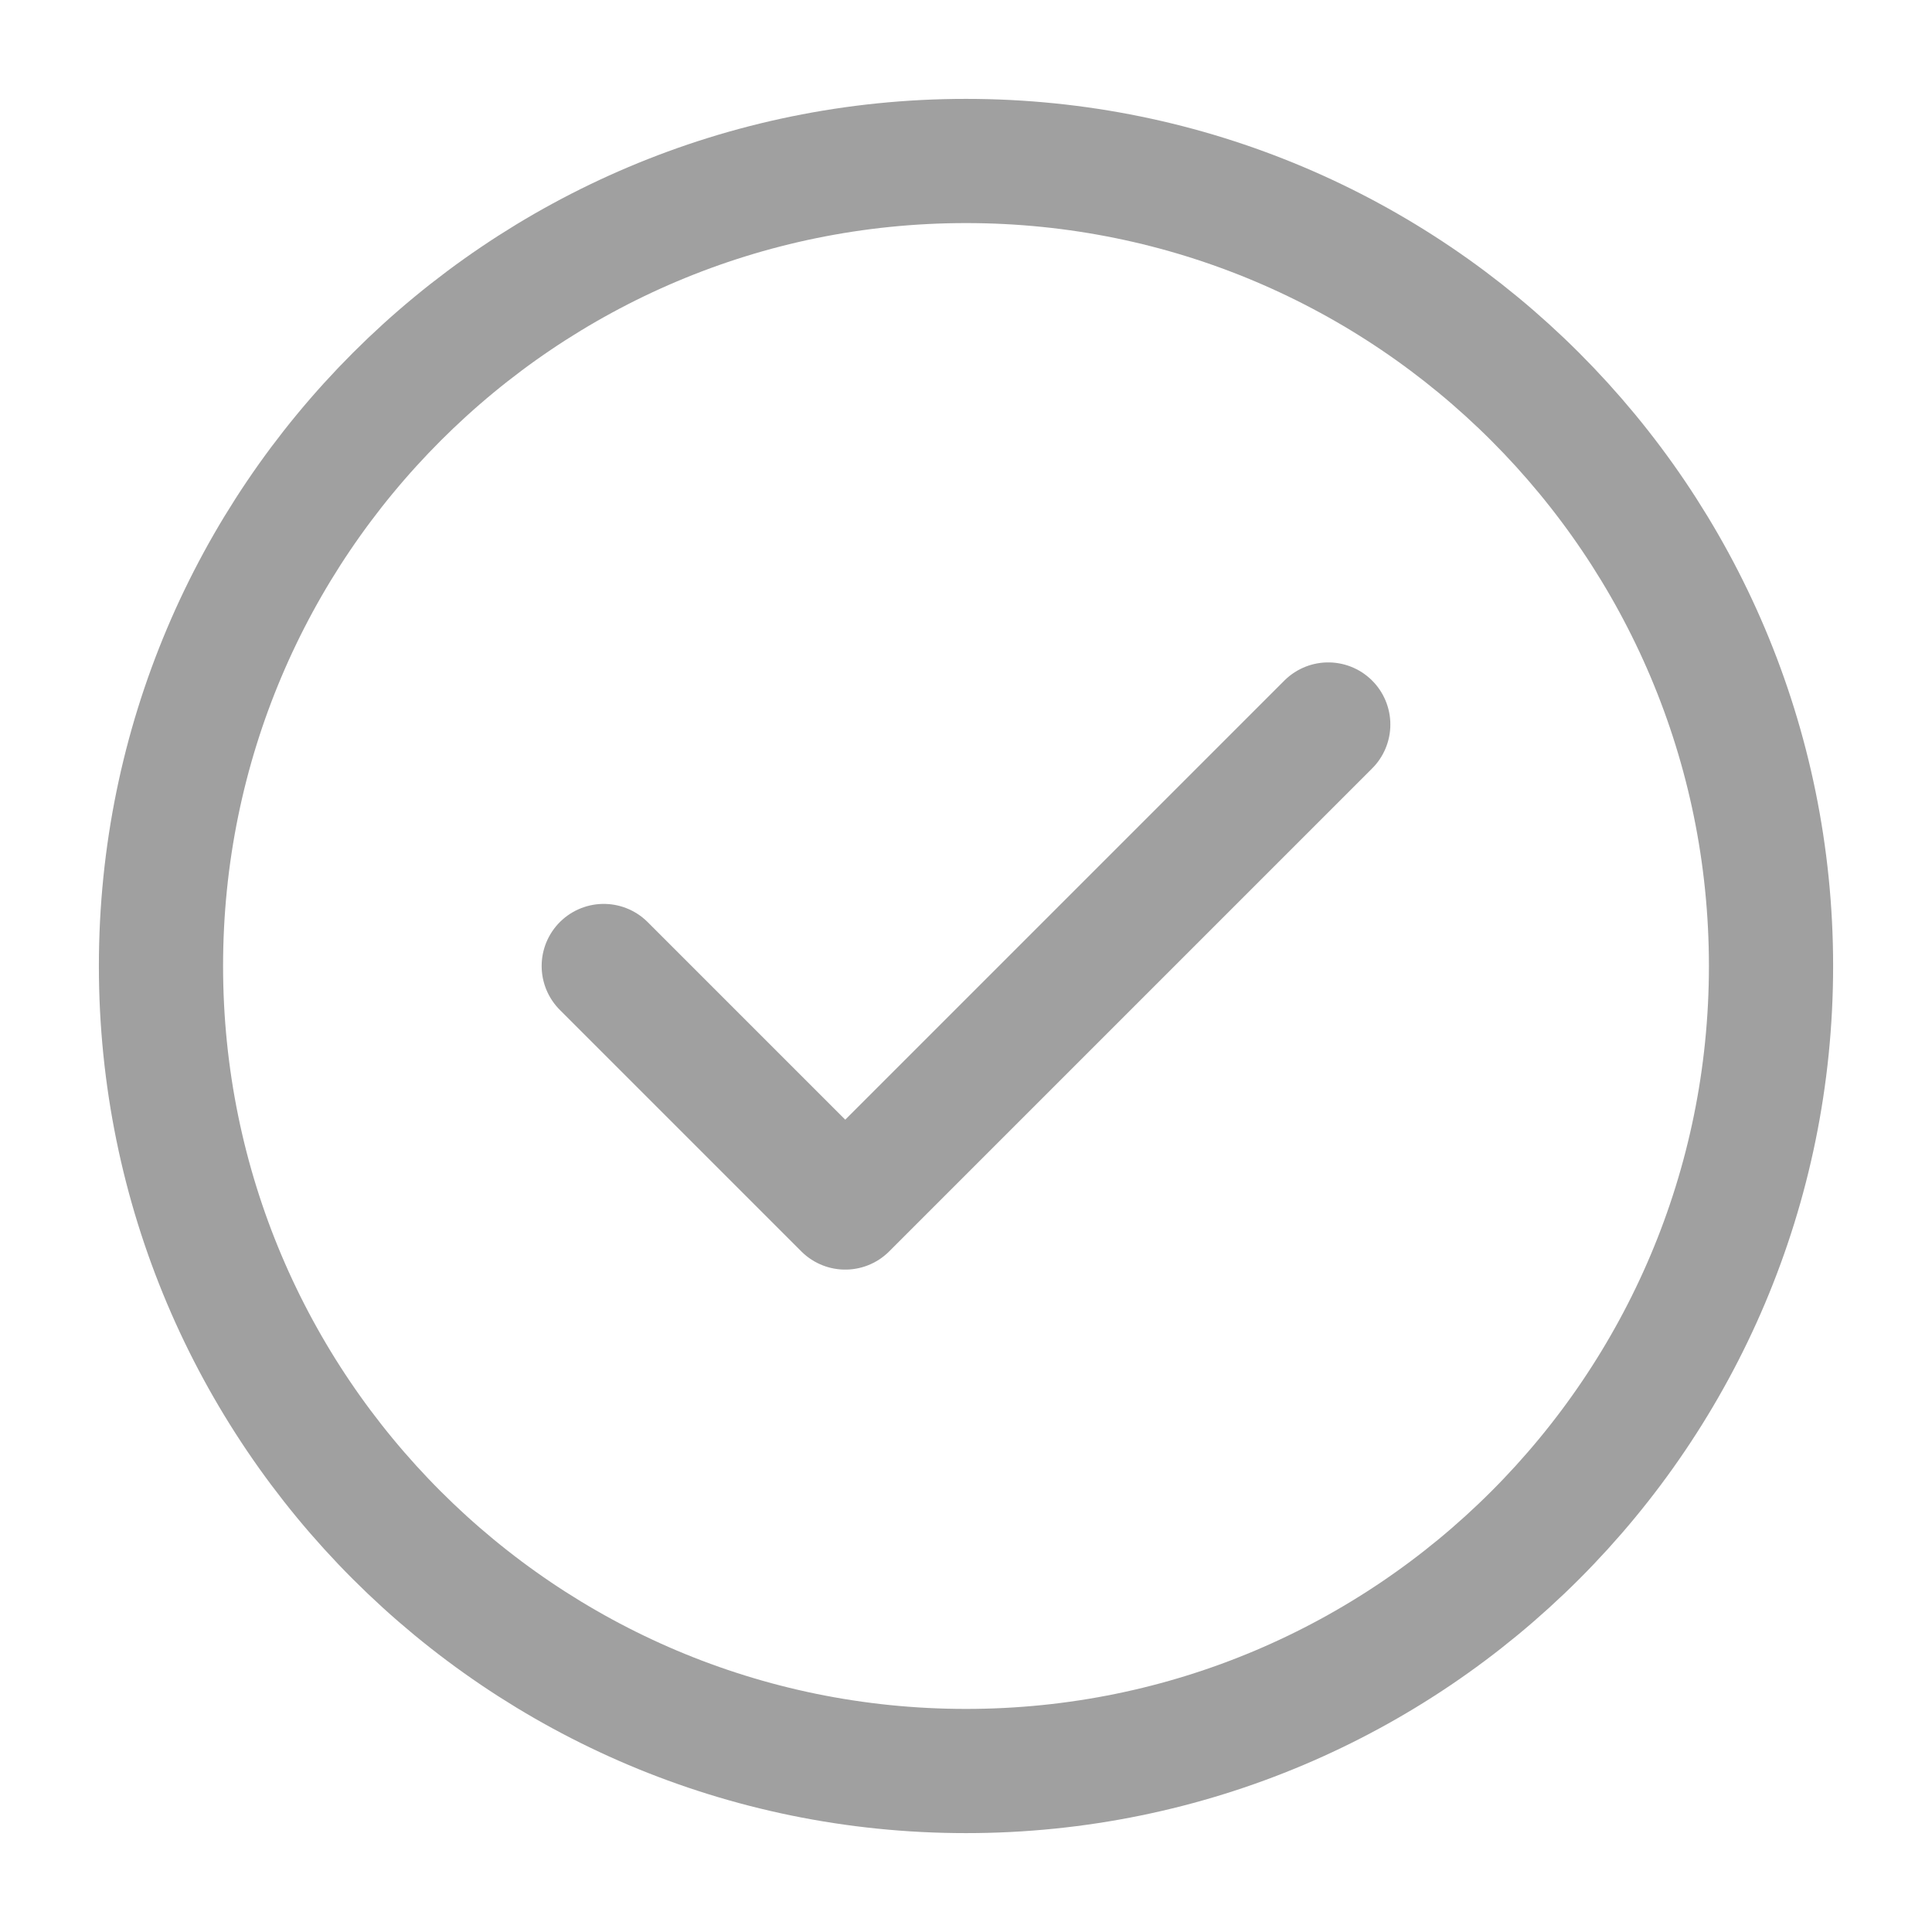
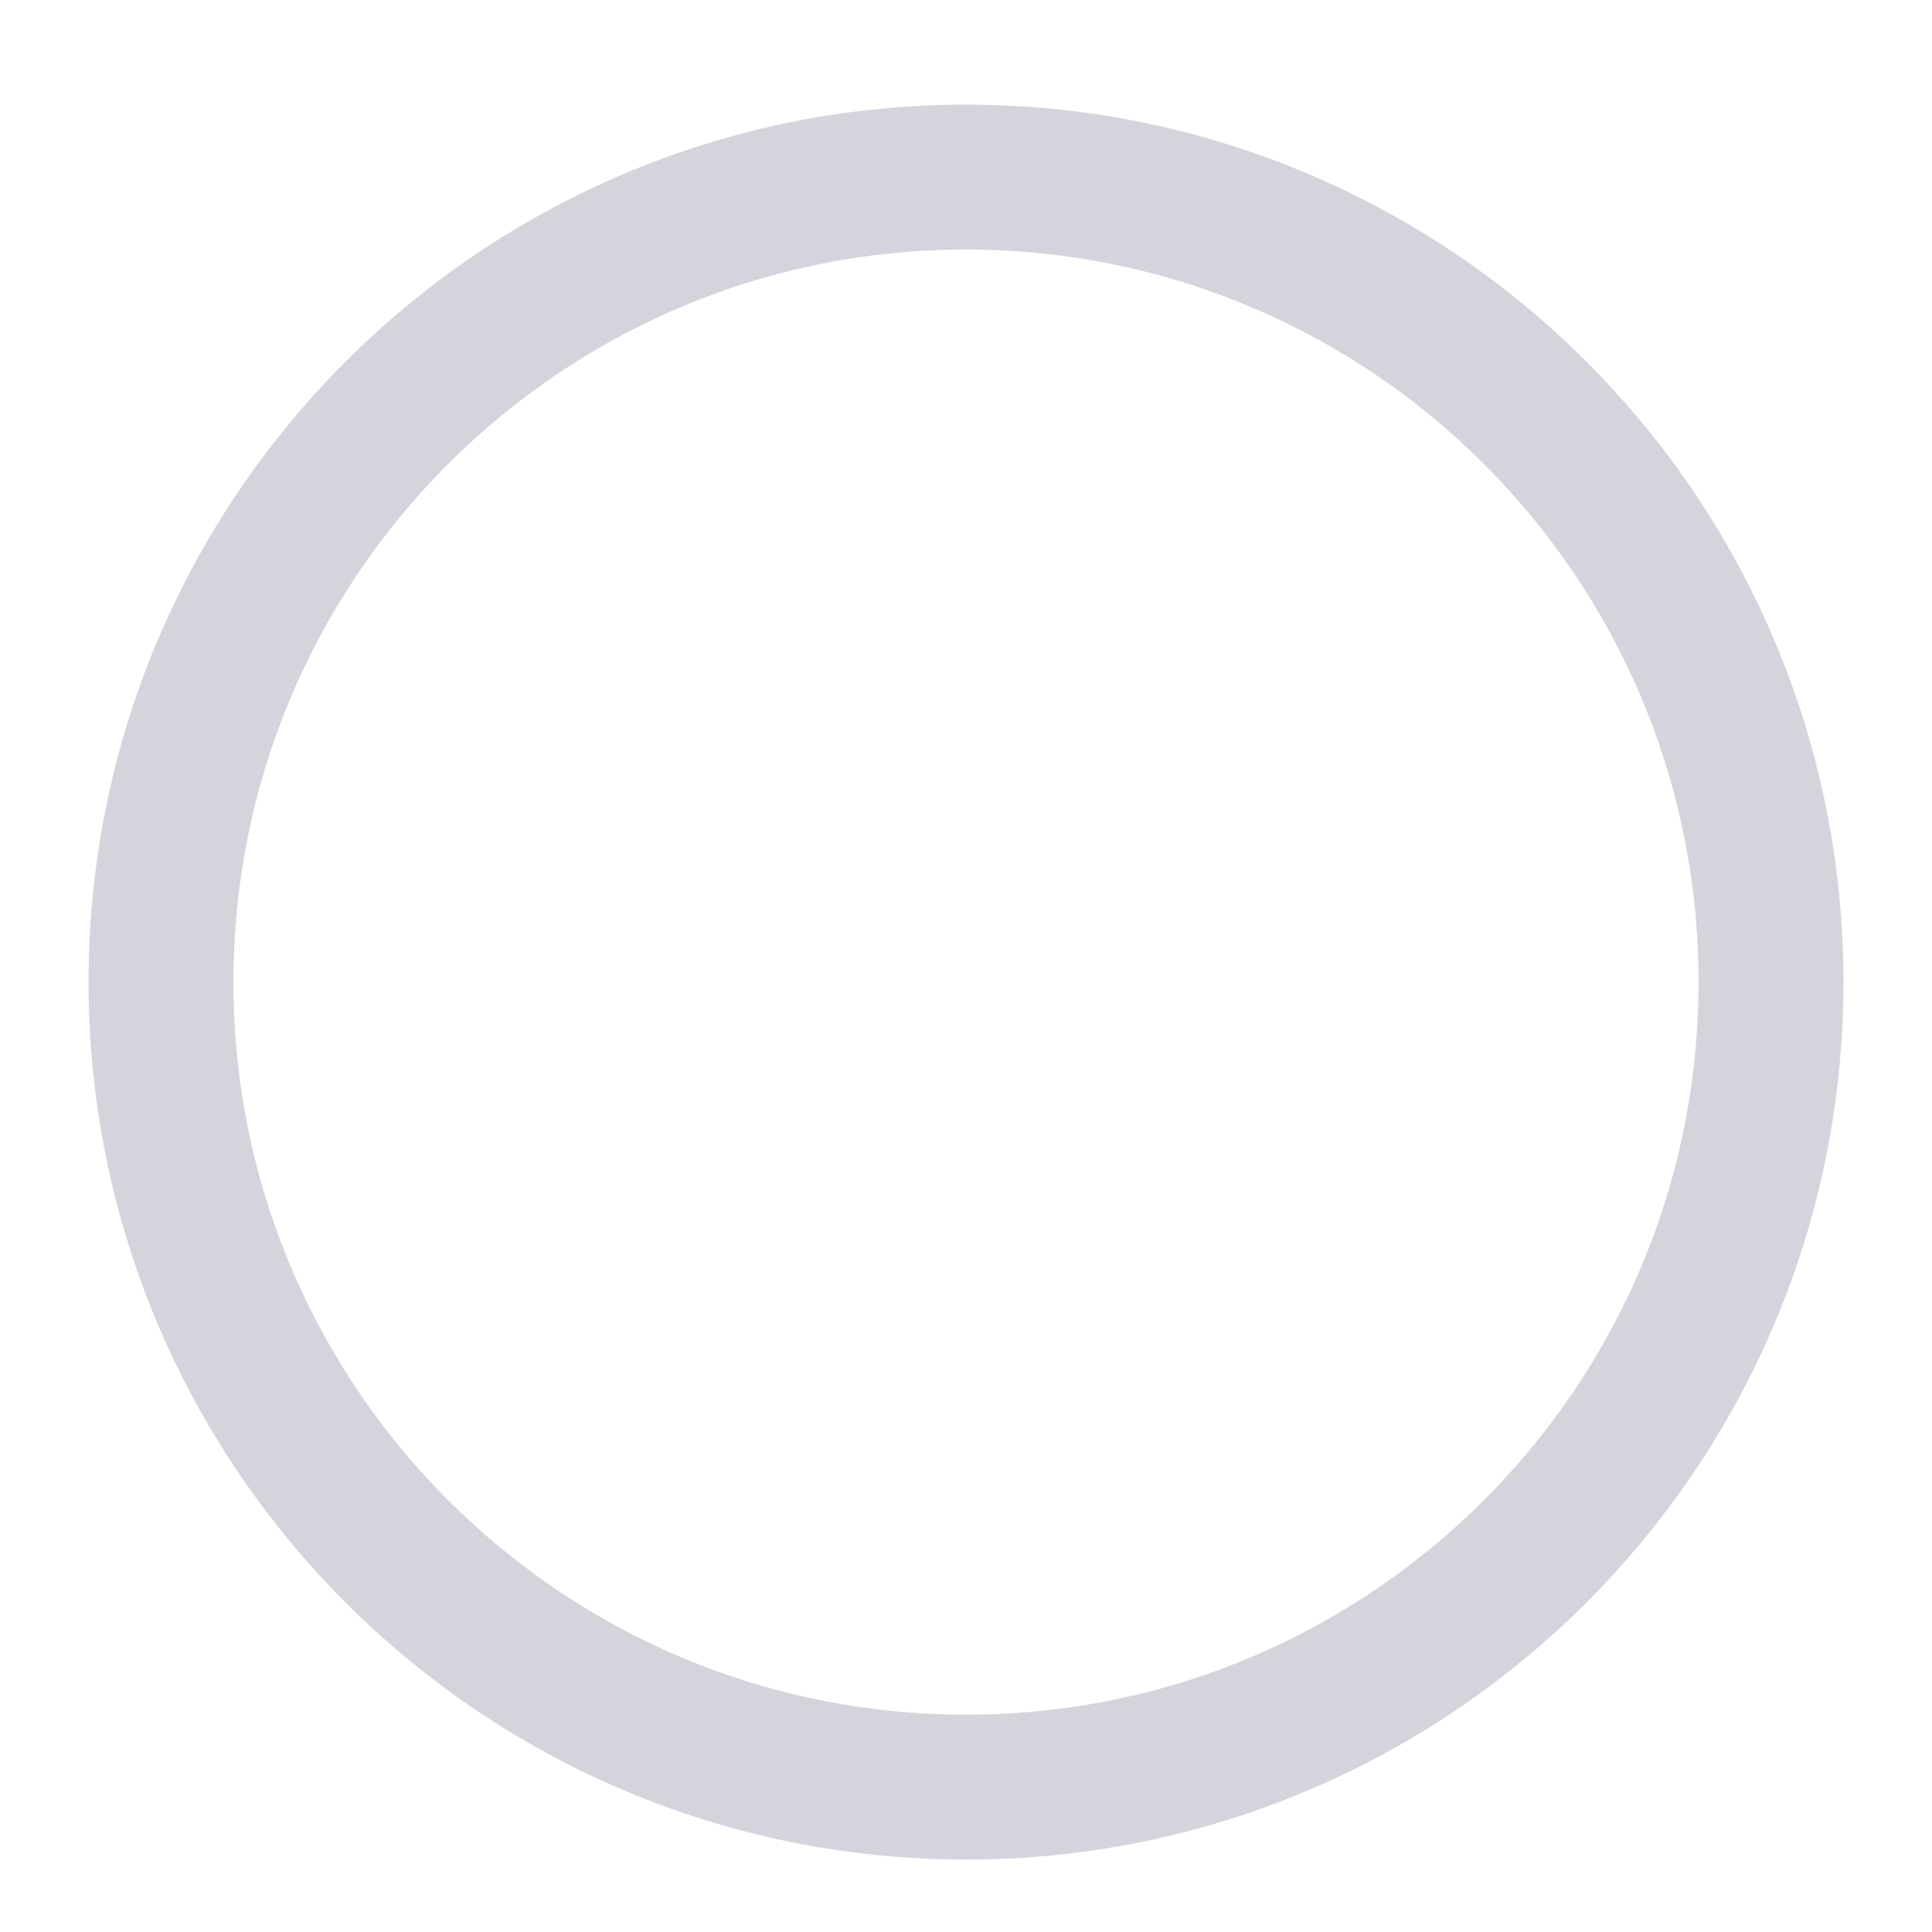
- <svg xmlns="http://www.w3.org/2000/svg" width="28" height="28" viewBox="0 0 28 28" fill="none">
-   <path d="M8.75 14L12.25 17.5L19.25 10.5M25.667 14C25.667 20.443 20.444 25.667 14 25.667C7.557 25.667 2.333 20.443 2.333 14C2.333 7.557 7.557 2.333 14 2.333C20.444 2.333 25.667 7.557 25.667 14Z" stroke="#A0A0A0" stroke-width="1.8" stroke-linecap="round" stroke-linejoin="round" />
+ <svg xmlns="http://www.w3.org/2000/svg" width="24" height="24" viewBox="0 0 24 24" fill="none">
+   <path d="M22 12.2C22 17.723 17.523 22.2 12 22.2C6.477 22.2 2 17.723 2 12.2C2 6.677 6.477 2.2 12 2.2C17.523 2.2 22 6.677 22 12.2Z" stroke="#D4D4DC" stroke-width="1.8" stroke-linecap="round" stroke-linejoin="round" />
</svg>
